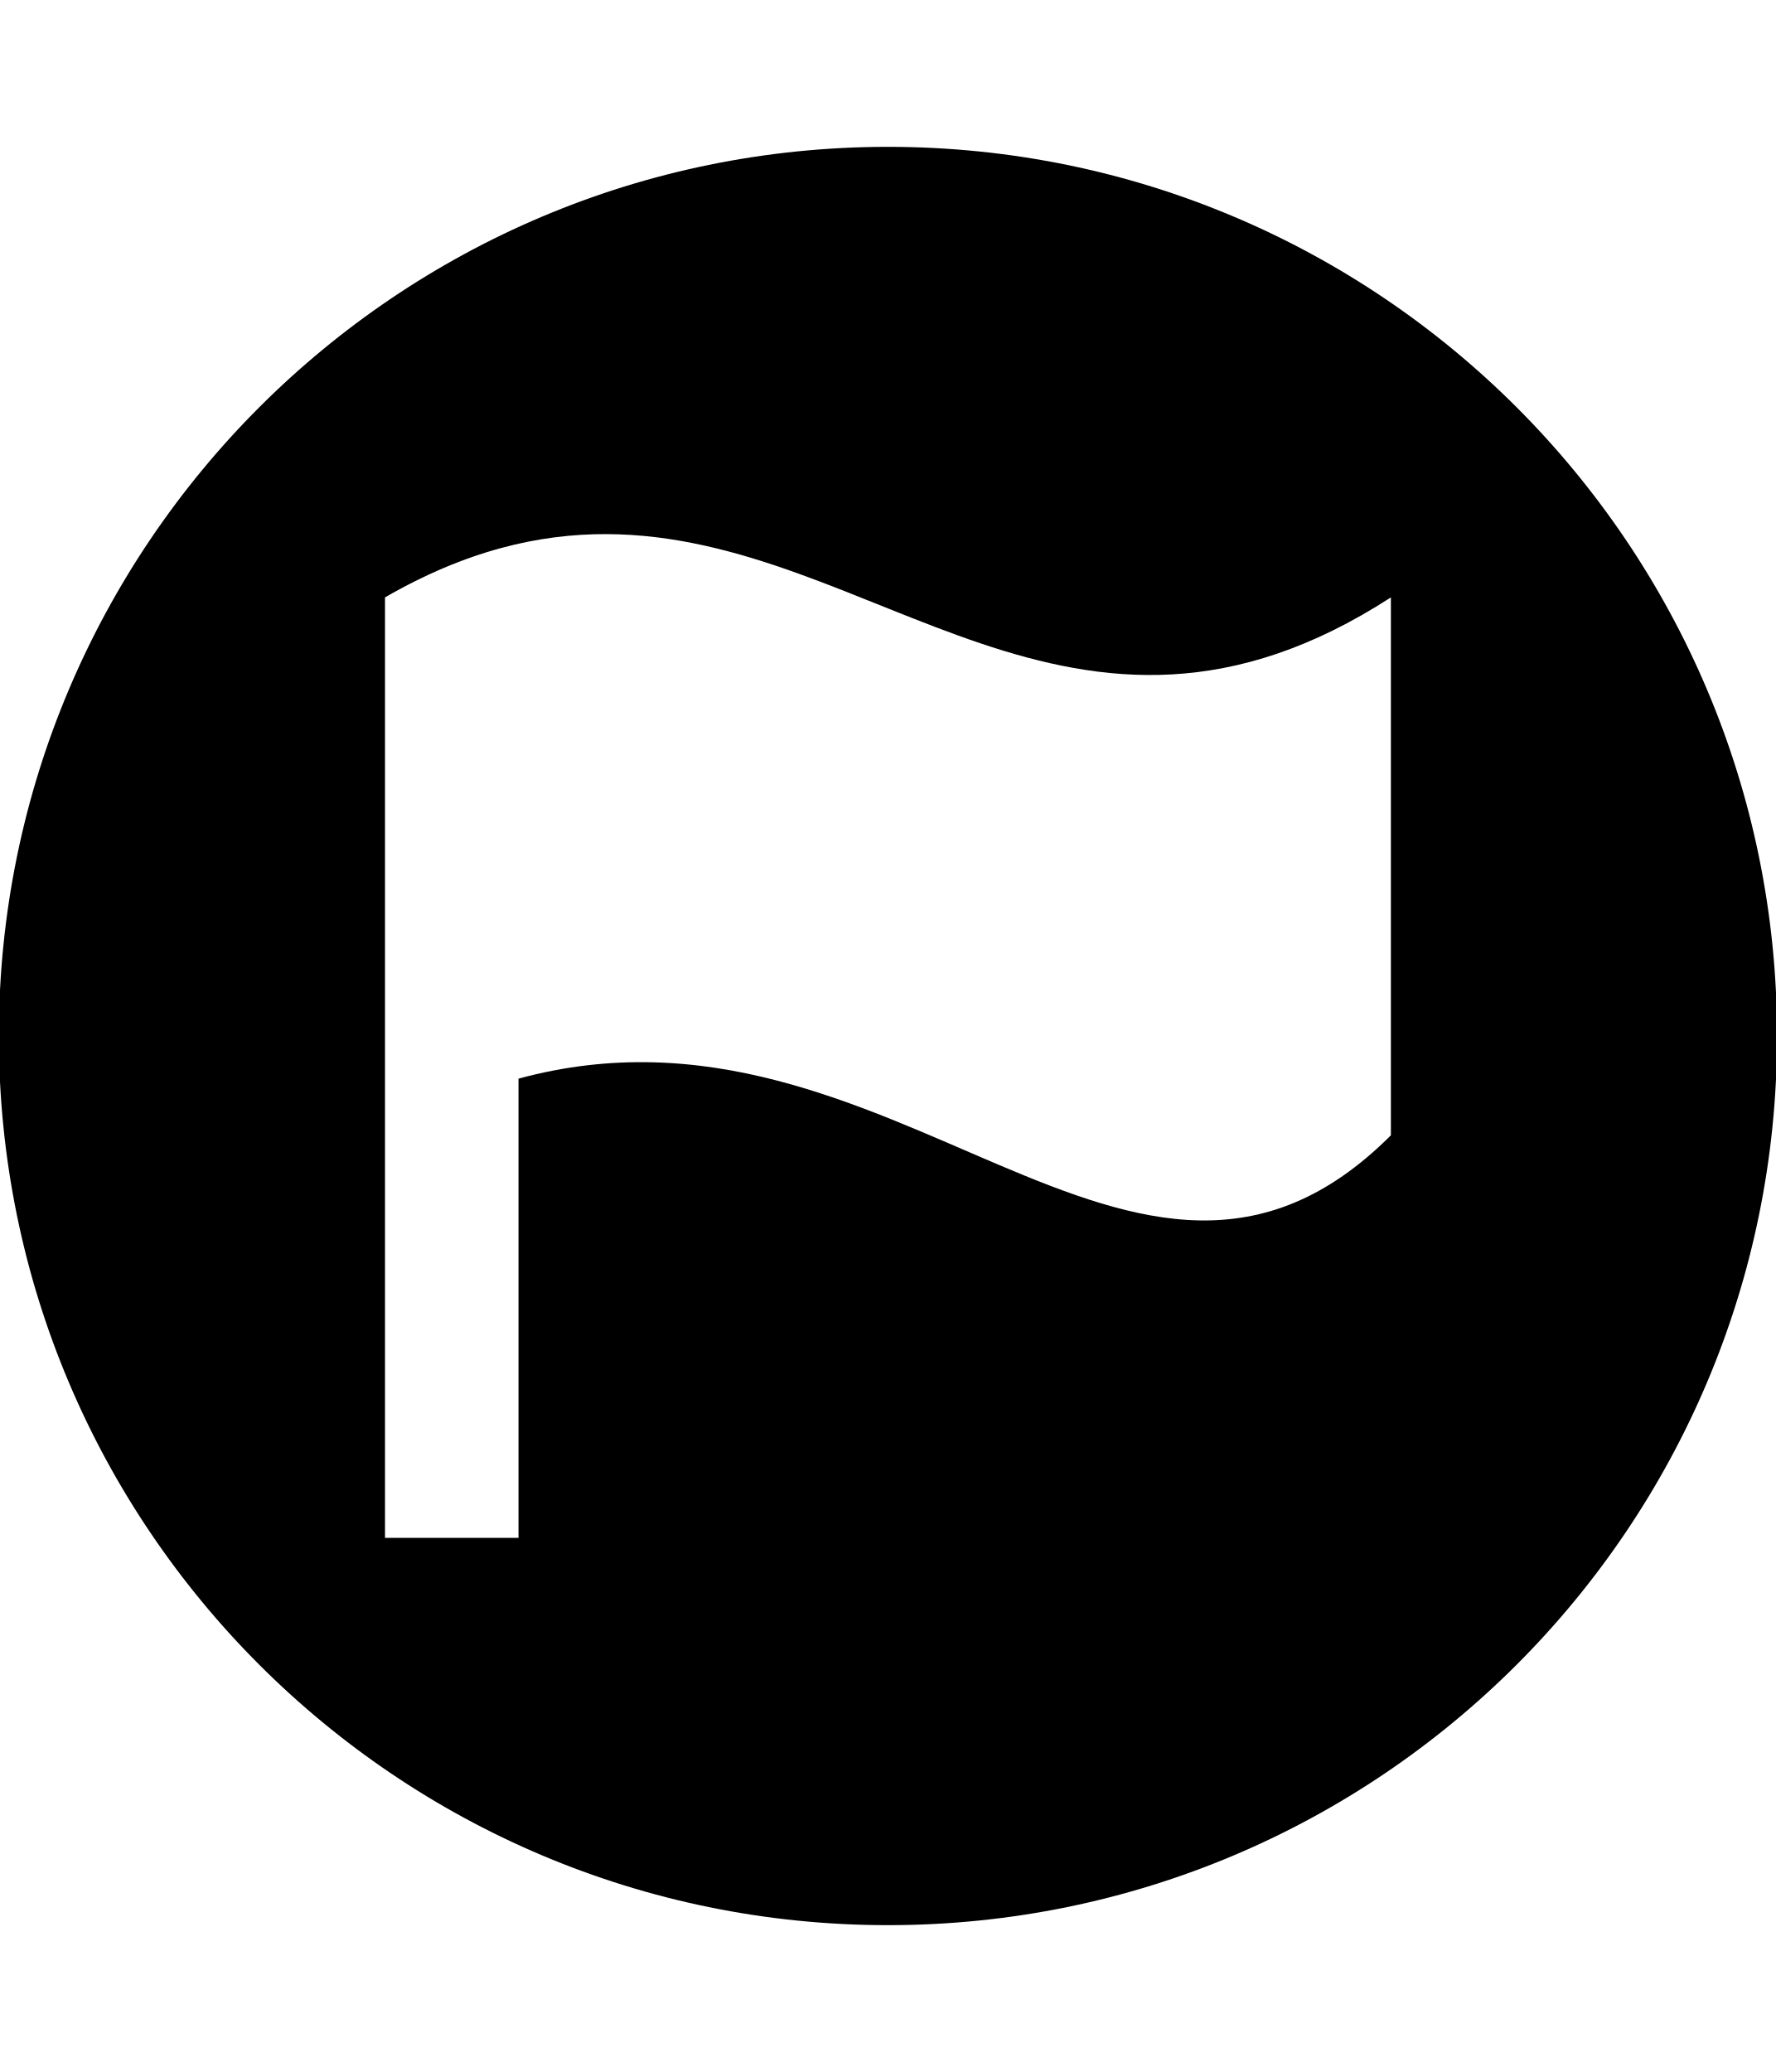
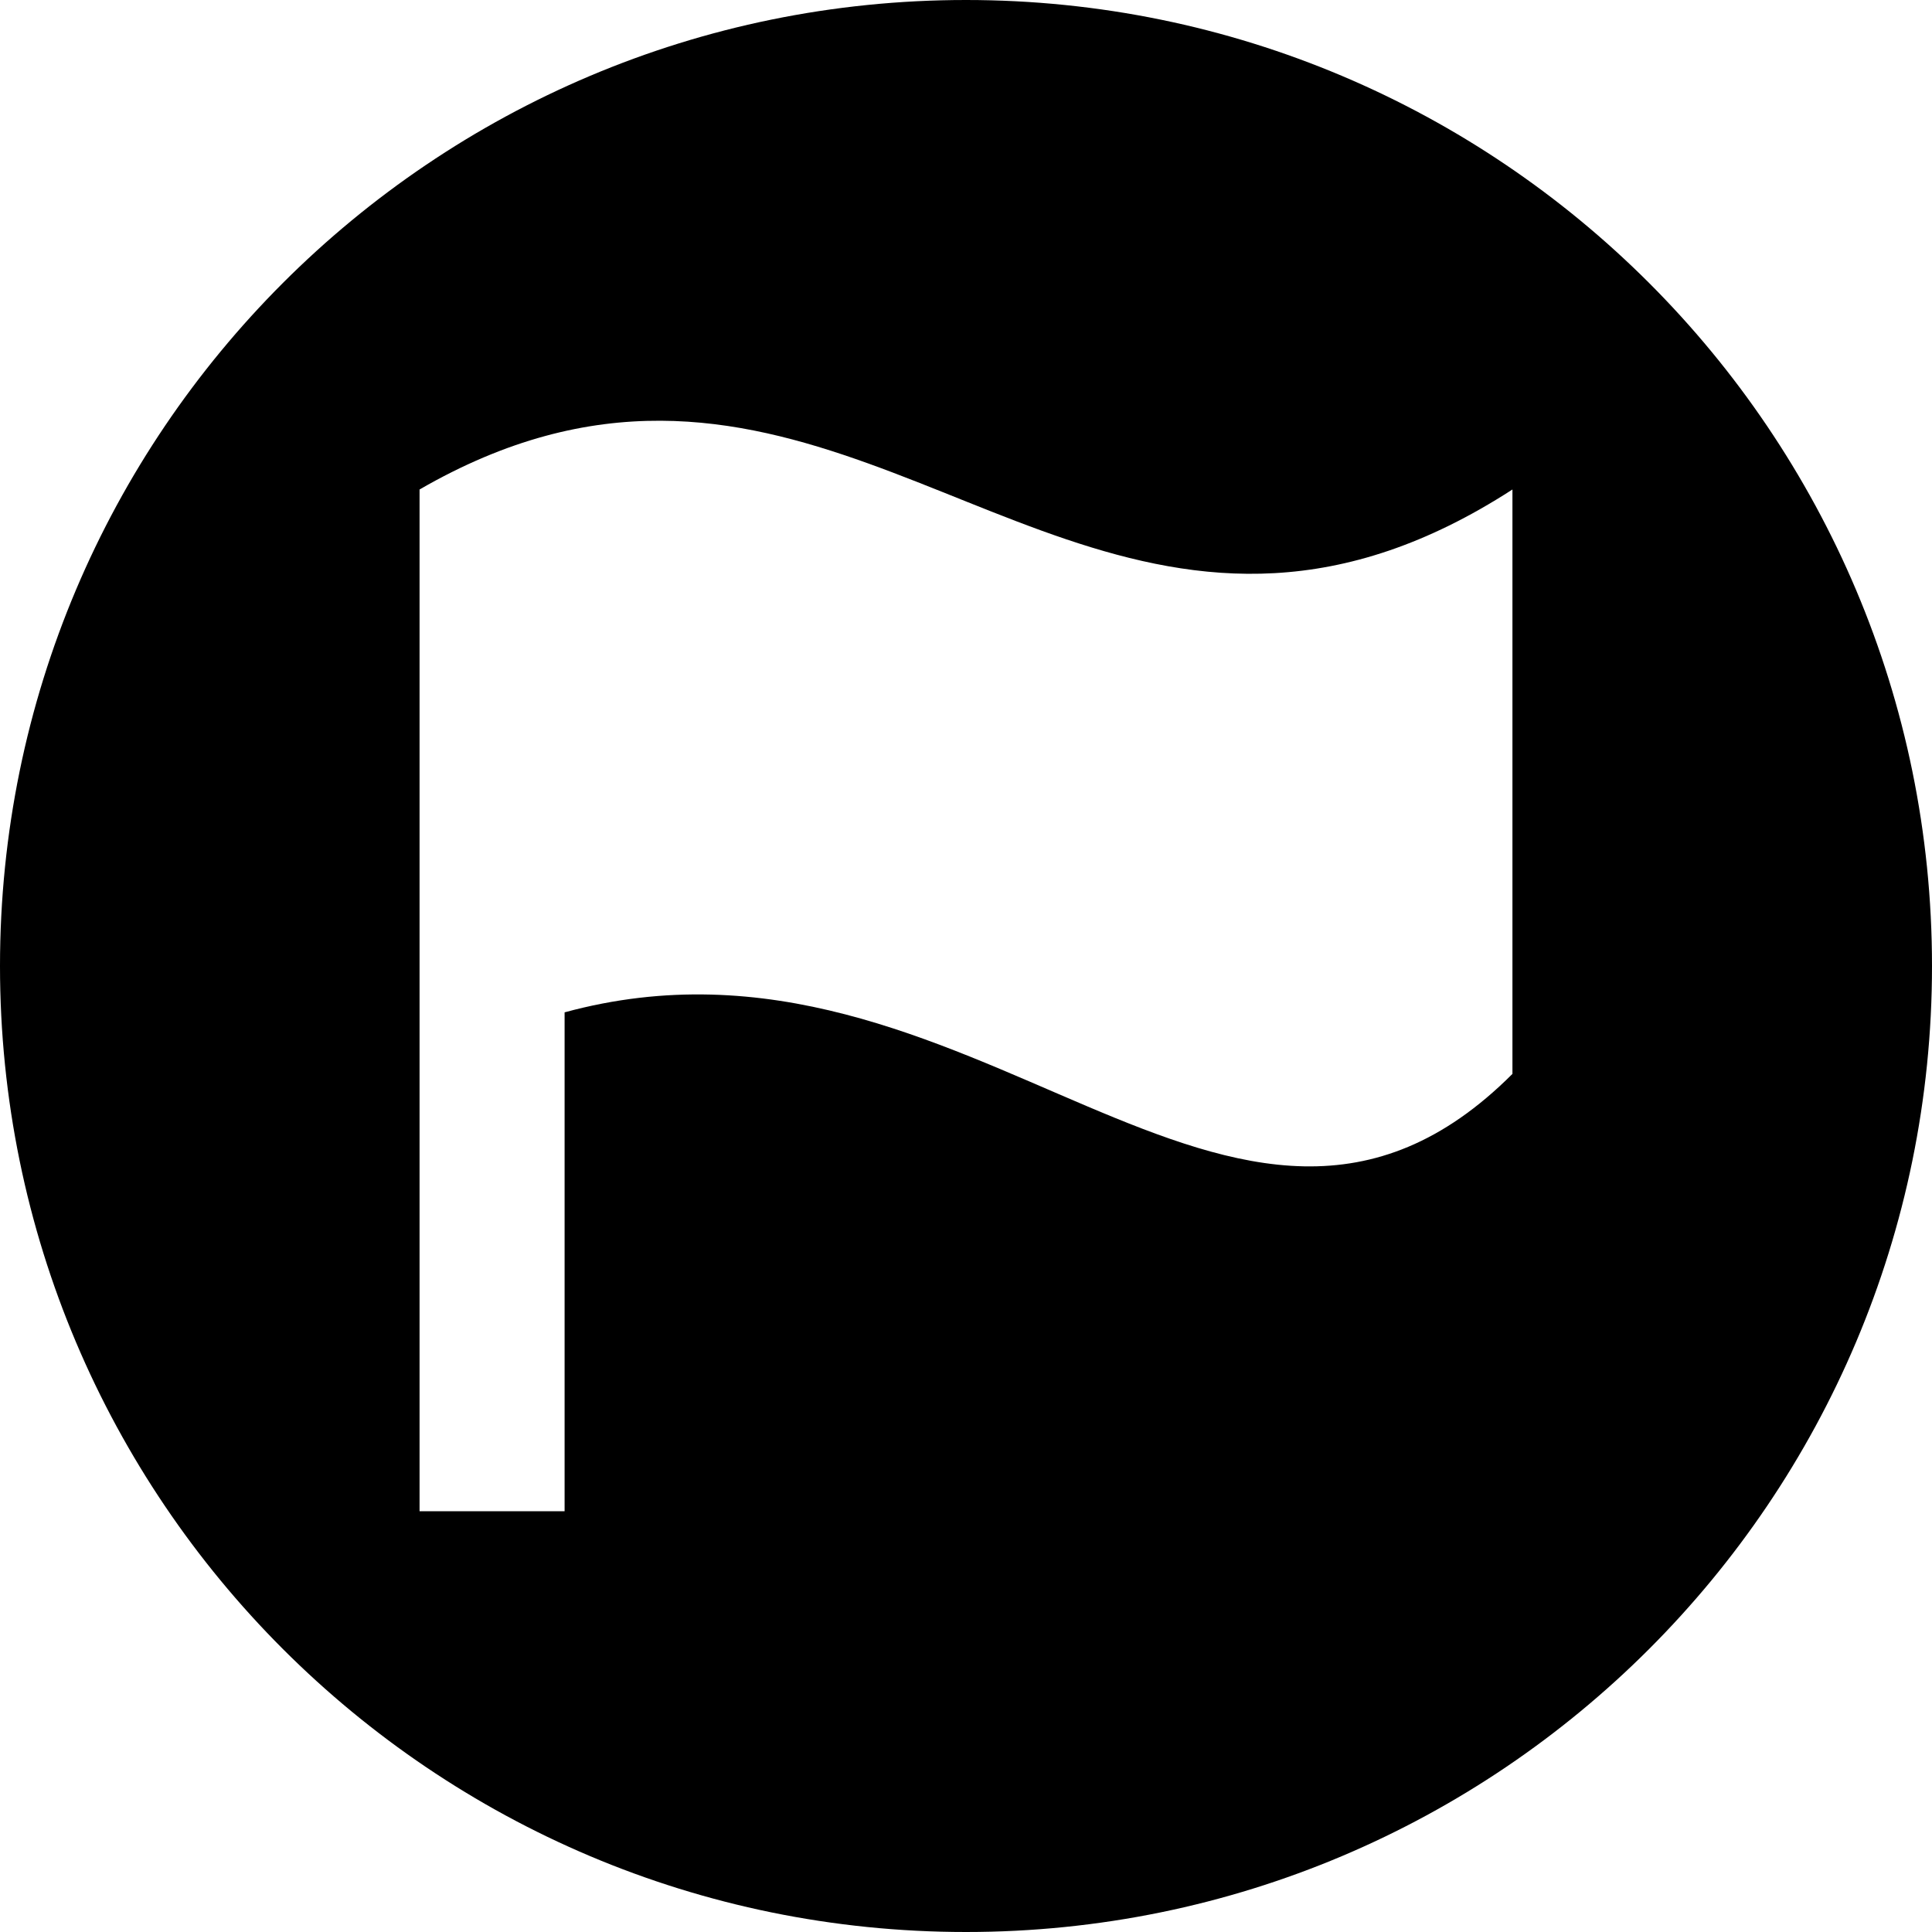
- <svg xmlns="http://www.w3.org/2000/svg" id="svg2" style="margin-top:9px;margin-left:10px;" version="1.1" data-tags="remove-circle, cancel, close, remove, delete" height="896" width="768" data-du="" viewBox="0 0 768 896">
+ <svg xmlns="http://www.w3.org/2000/svg" id="svg2" version="1.1" data-tags="remove-circle, cancel, close, remove, delete" height="1200" width="1200" data-du="" viewBox="0 0 1200 1200">
  <defs id="defs32" />
-   <path id="path8265" d="M 384,63.5 C 171.647,63.5 -0.5,235.647 -0.5,448 -0.5,660.353 171.647,832.5 384,832.5 596.353,832.5 768.5,660.353 768.5,448 768.5,235.647 596.353,63.5 384,63.5 z M 262.483,230.968 c 115.993,0.52 201.62,116.256 339.019,27.364 l 0,232.615 C 490.495,601.953 386.408,422.307 224.23,466.446 l 0,198.586 -57.731,0 0,-406.701 c 34.877,-20.136 66.417,-27.496 95.984,-27.364 z" />
+   <path id="path8265" d="M 600,0 C 268.629,0 0,268.629 0,600 c 0,331.371 268.629,600 600,600 331.371,0 600,-268.629 600,-600 C 1200,268.629 931.371,0 600,0 z M 410.376,261.328 c 181.004,0.811 314.621,181.414 529.028,42.7 l 0,362.988 C 766.182,840.239 603.757,559.907 350.684,628.784 l 0,309.888 -90.088,0 0,-634.643 c 54.424,-31.422 103.642,-42.907 149.78,-42.7 z" />
</svg>
